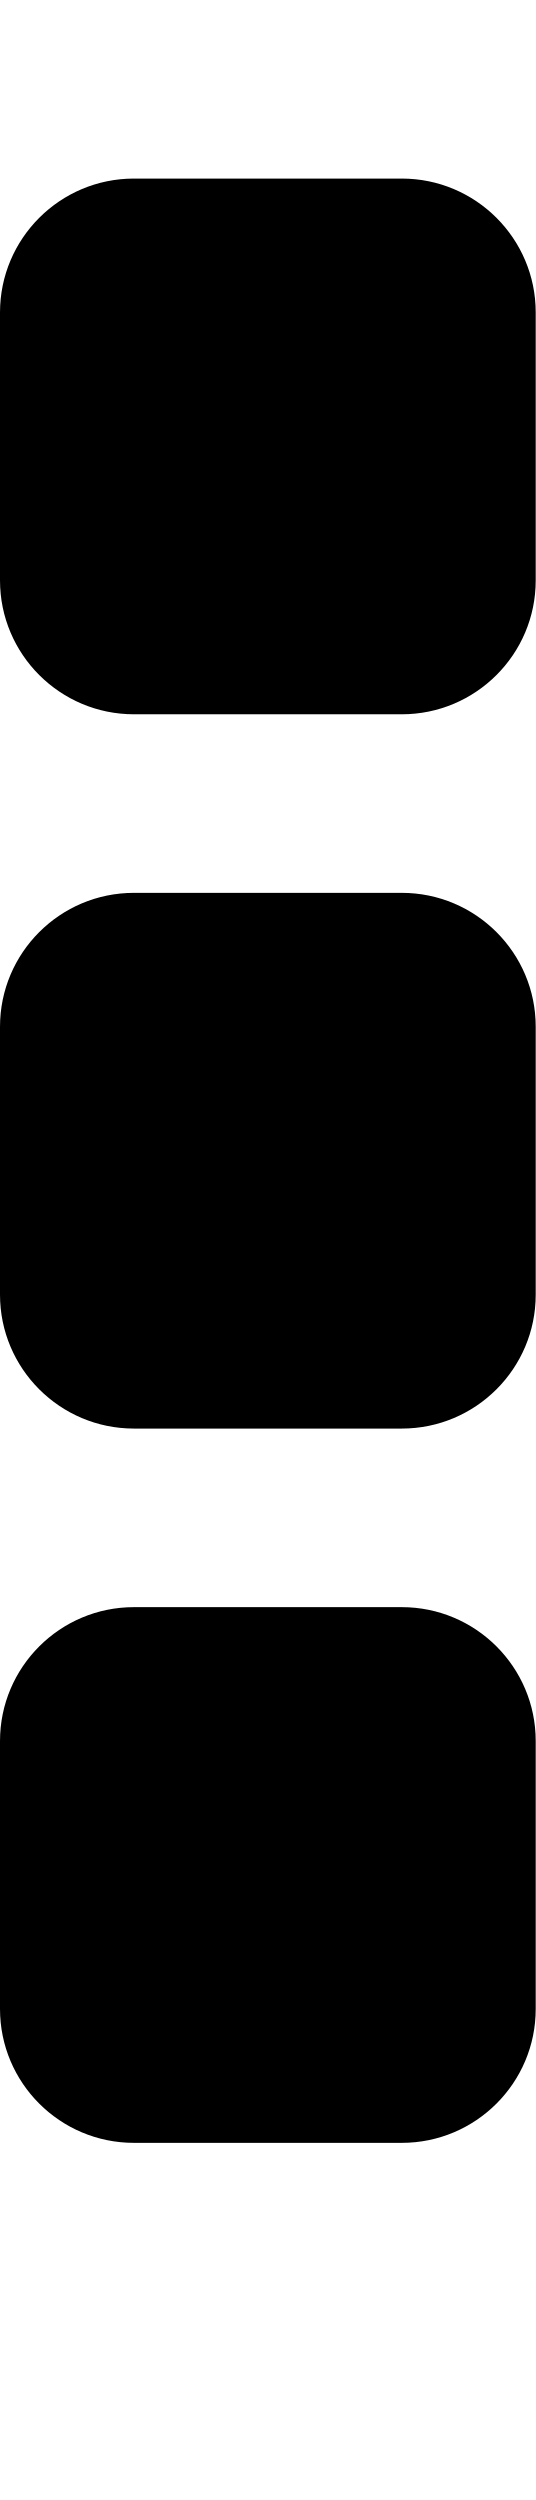
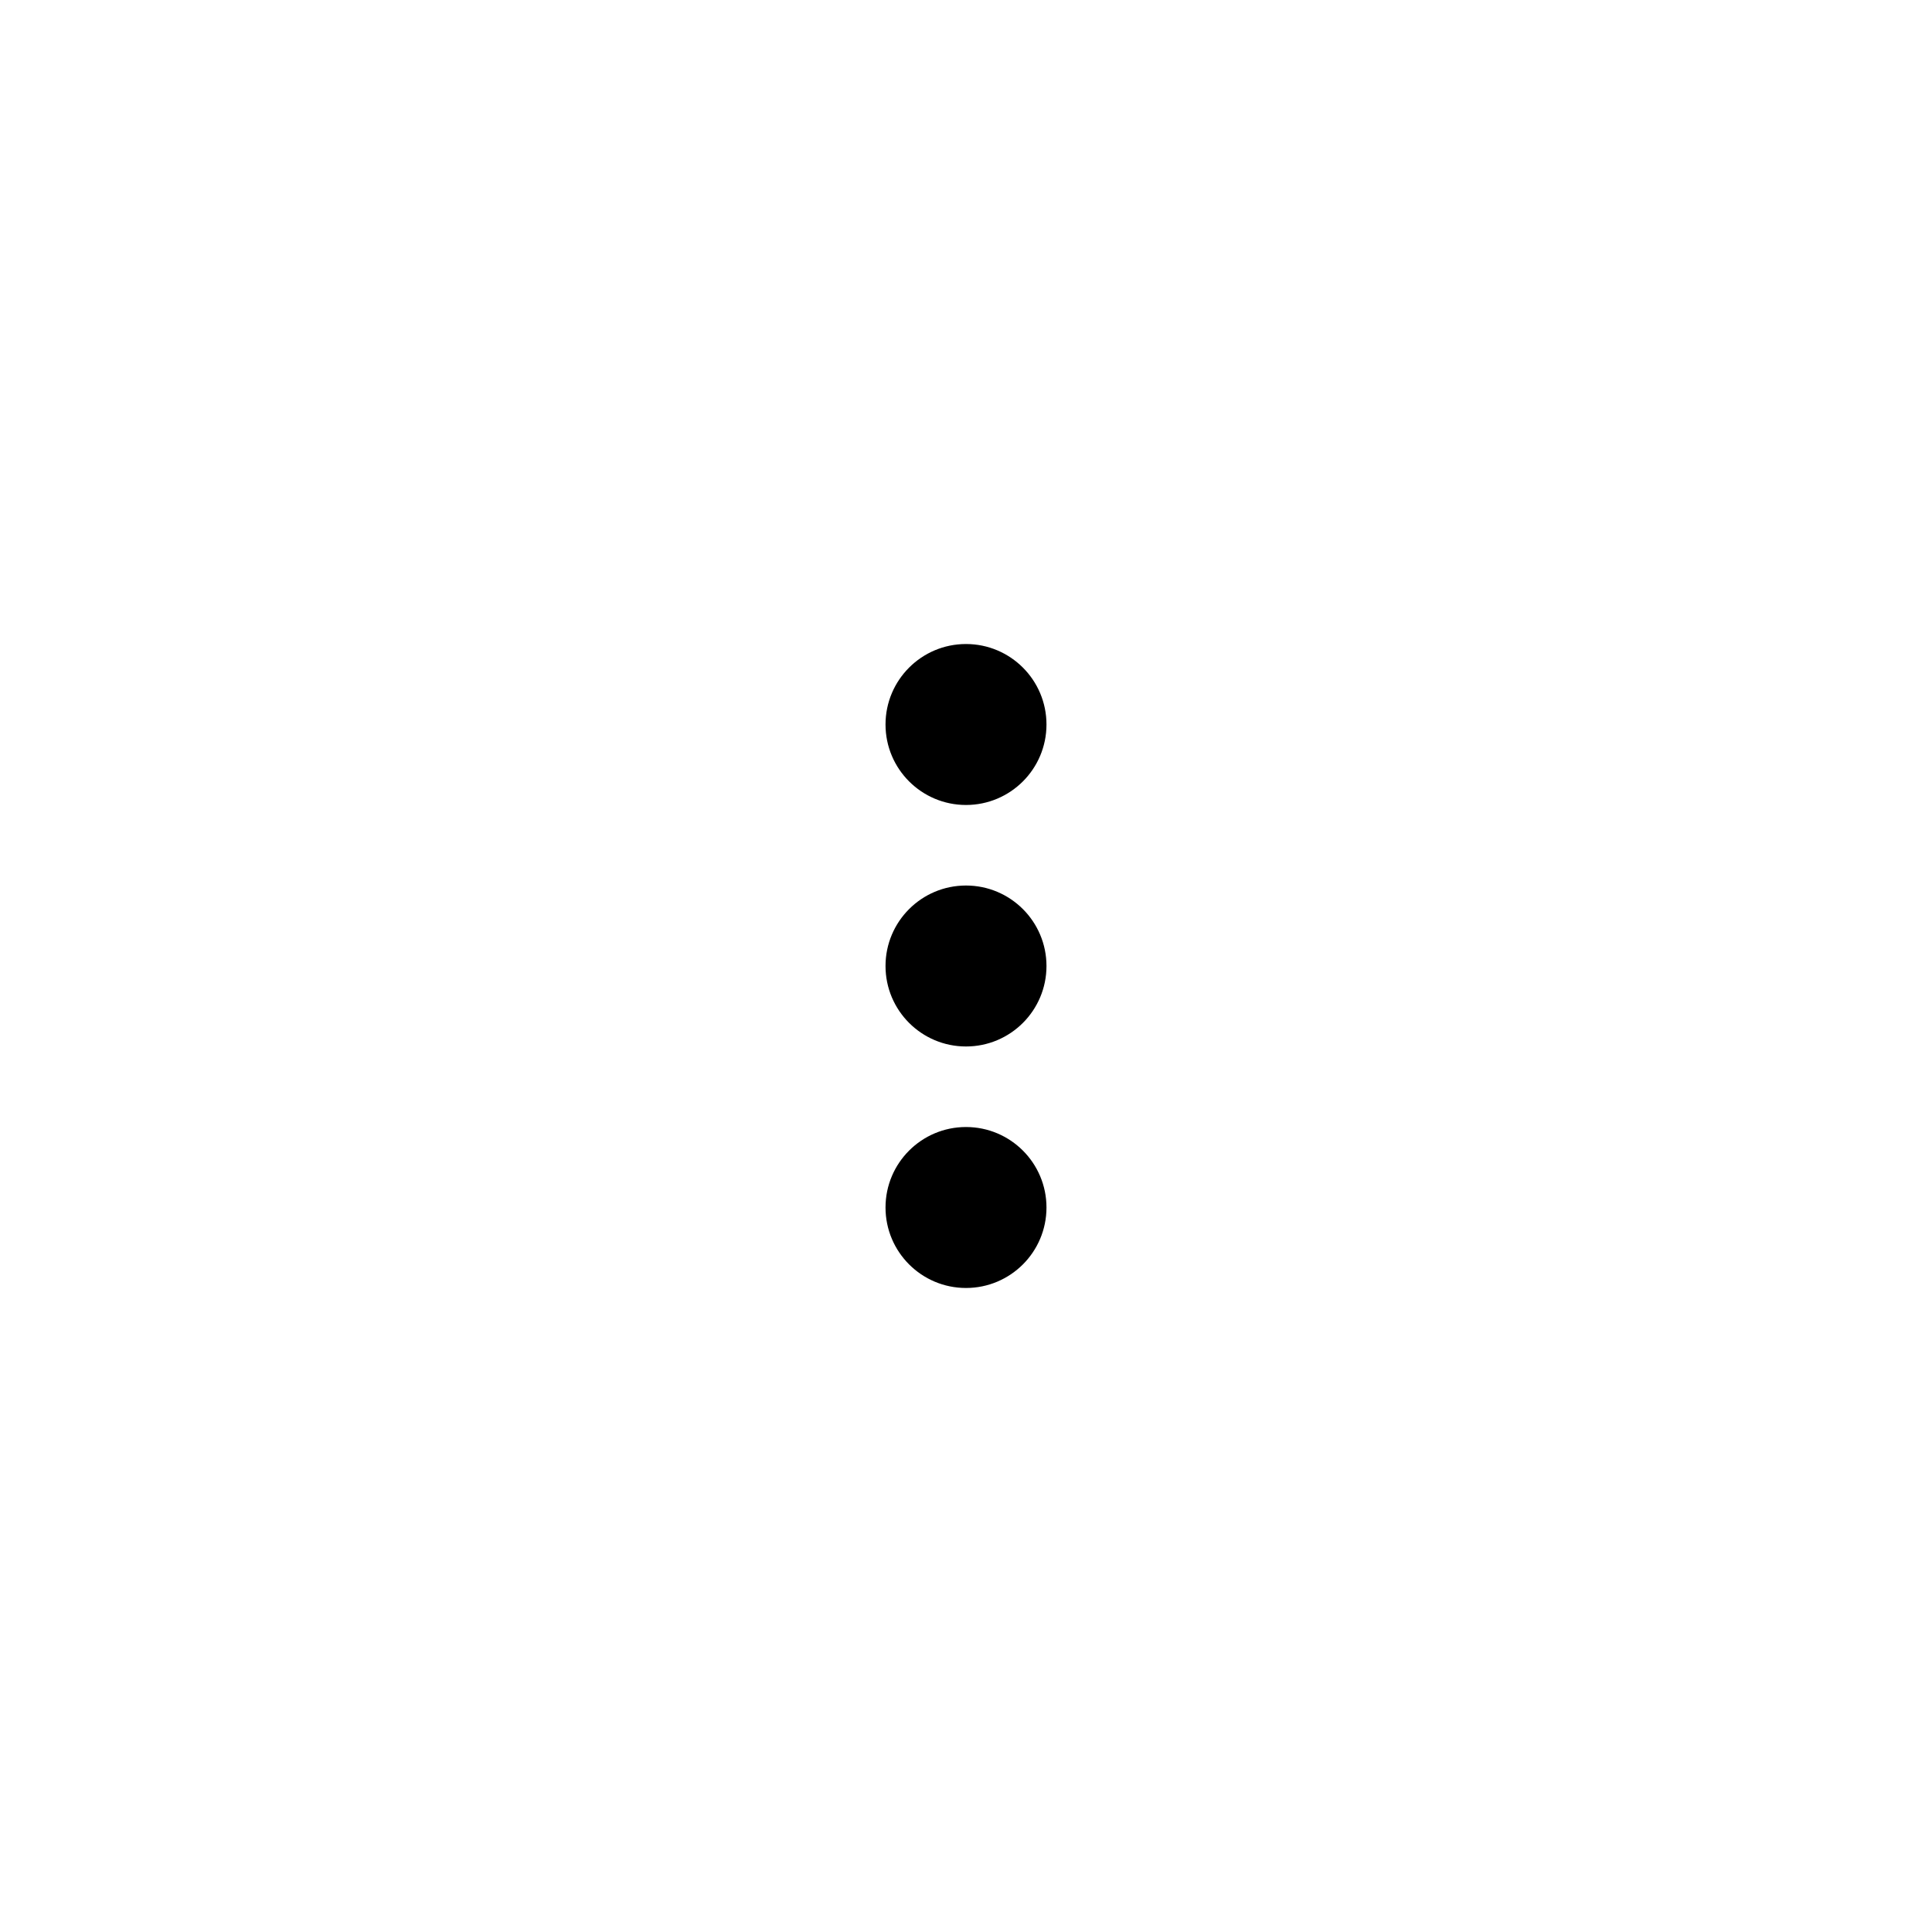
- <svg xmlns="http://www.w3.org/2000/svg" version="1.1" width="6" height="28" viewBox="0 0 6 28">
-   <path d="M6 19.5v3c0 0.828-0.672 1.5-1.5 1.5h-3c-0.828 0-1.5-0.672-1.5-1.5v-3c0-0.828 0.672-1.5 1.5-1.5h3c0.828 0 1.5 0.672 1.5 1.5zM6 11.5v3c0 0.828-0.672 1.5-1.5 1.5h-3c-0.828 0-1.5-0.672-1.5-1.5v-3c0-0.828 0.672-1.5 1.5-1.5h3c0.828 0 1.5 0.672 1.5 1.5zM6 3.5v3c0 0.828-0.672 1.5-1.5 1.5h-3c-0.828 0-1.5-0.672-1.5-1.5v-3c0-0.828 0.672-1.5 1.5-1.5h3c0.828 0 1.5 0.672 1.5 1.5z" />
+ <svg xmlns="http://www.w3.org/2000/svg" version="1.1" width="32" height="32" viewBox="0 0 32 32">
+   <path d="M17.333 12c0 0.736-0.597 1.333-1.333 1.333s-1.333-0.597-1.333-1.333c0-0.736 0.597-1.333 1.333-1.333s1.333 0.597 1.333 1.333z" />
+   <path d="M17.333 16c0 0.736-0.597 1.333-1.333 1.333s-1.333-0.597-1.333-1.333c0-0.736 0.597-1.333 1.333-1.333s1.333 0.597 1.333 1.333z" />
+   <path d="M17.333 20c0 0.736-0.597 1.333-1.333 1.333s-1.333-0.597-1.333-1.333c0-0.736 0.597-1.333 1.333-1.333s1.333 0.597 1.333 1.333z" />
</svg>
